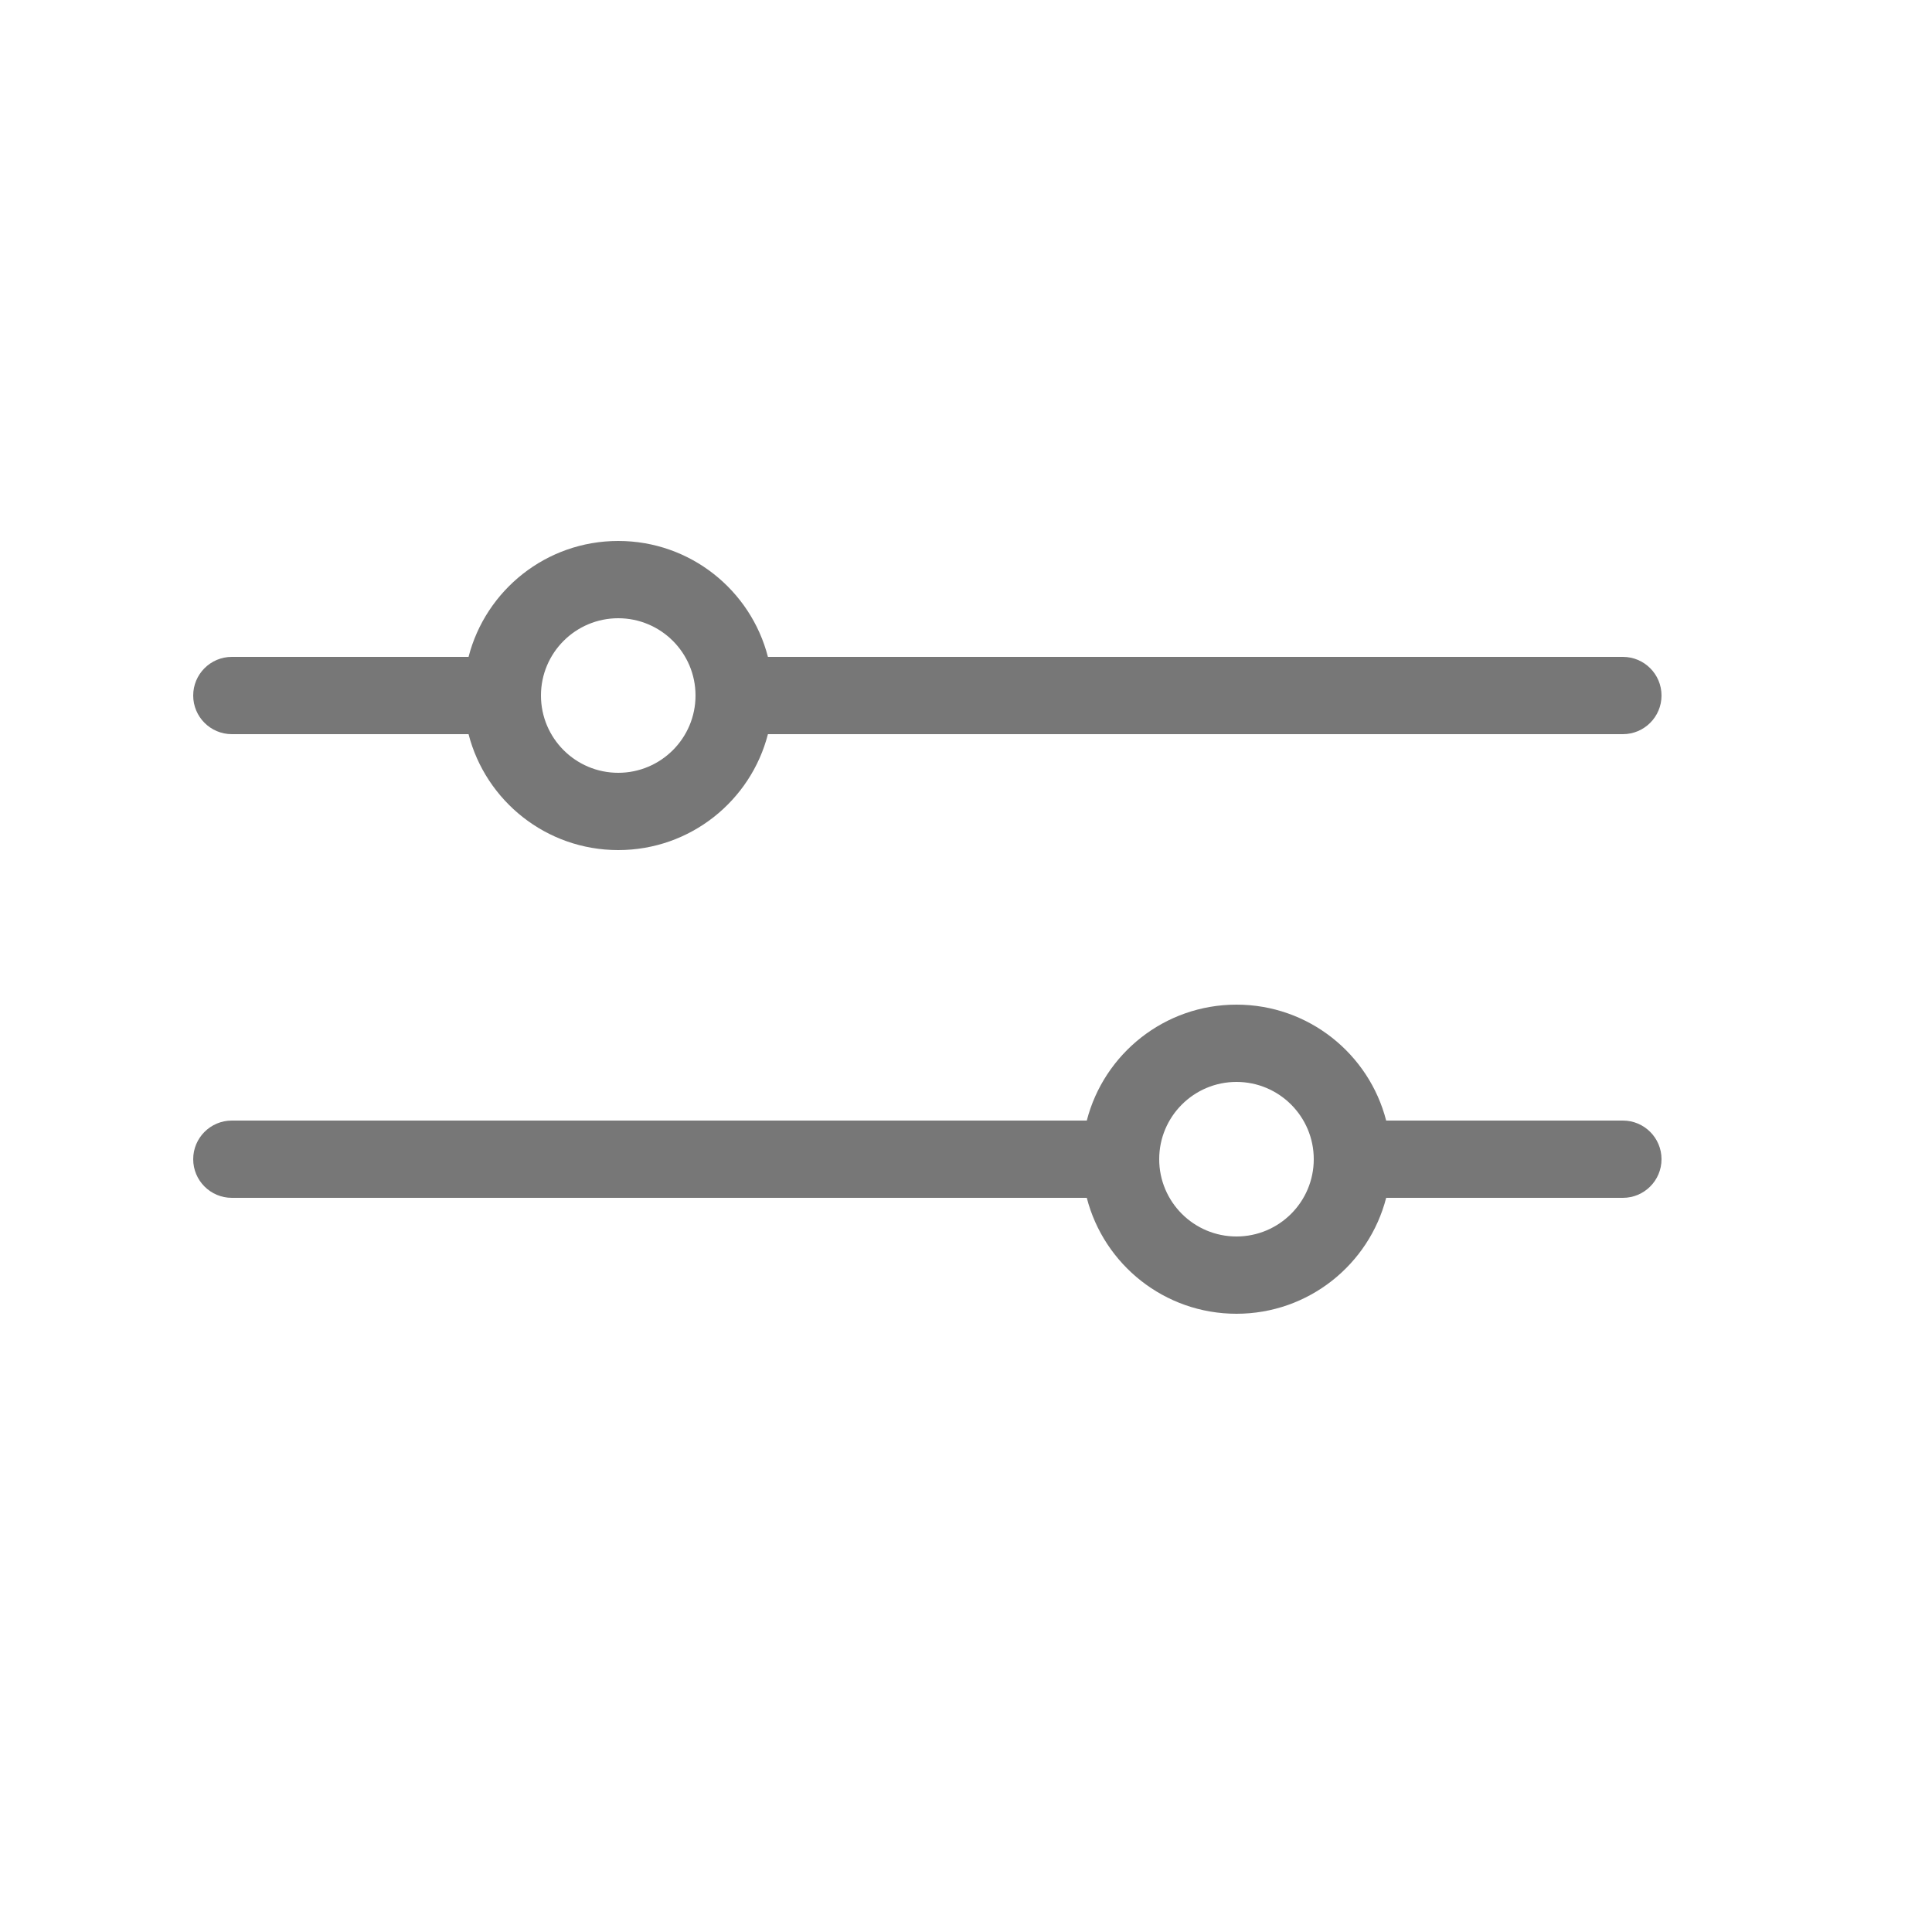
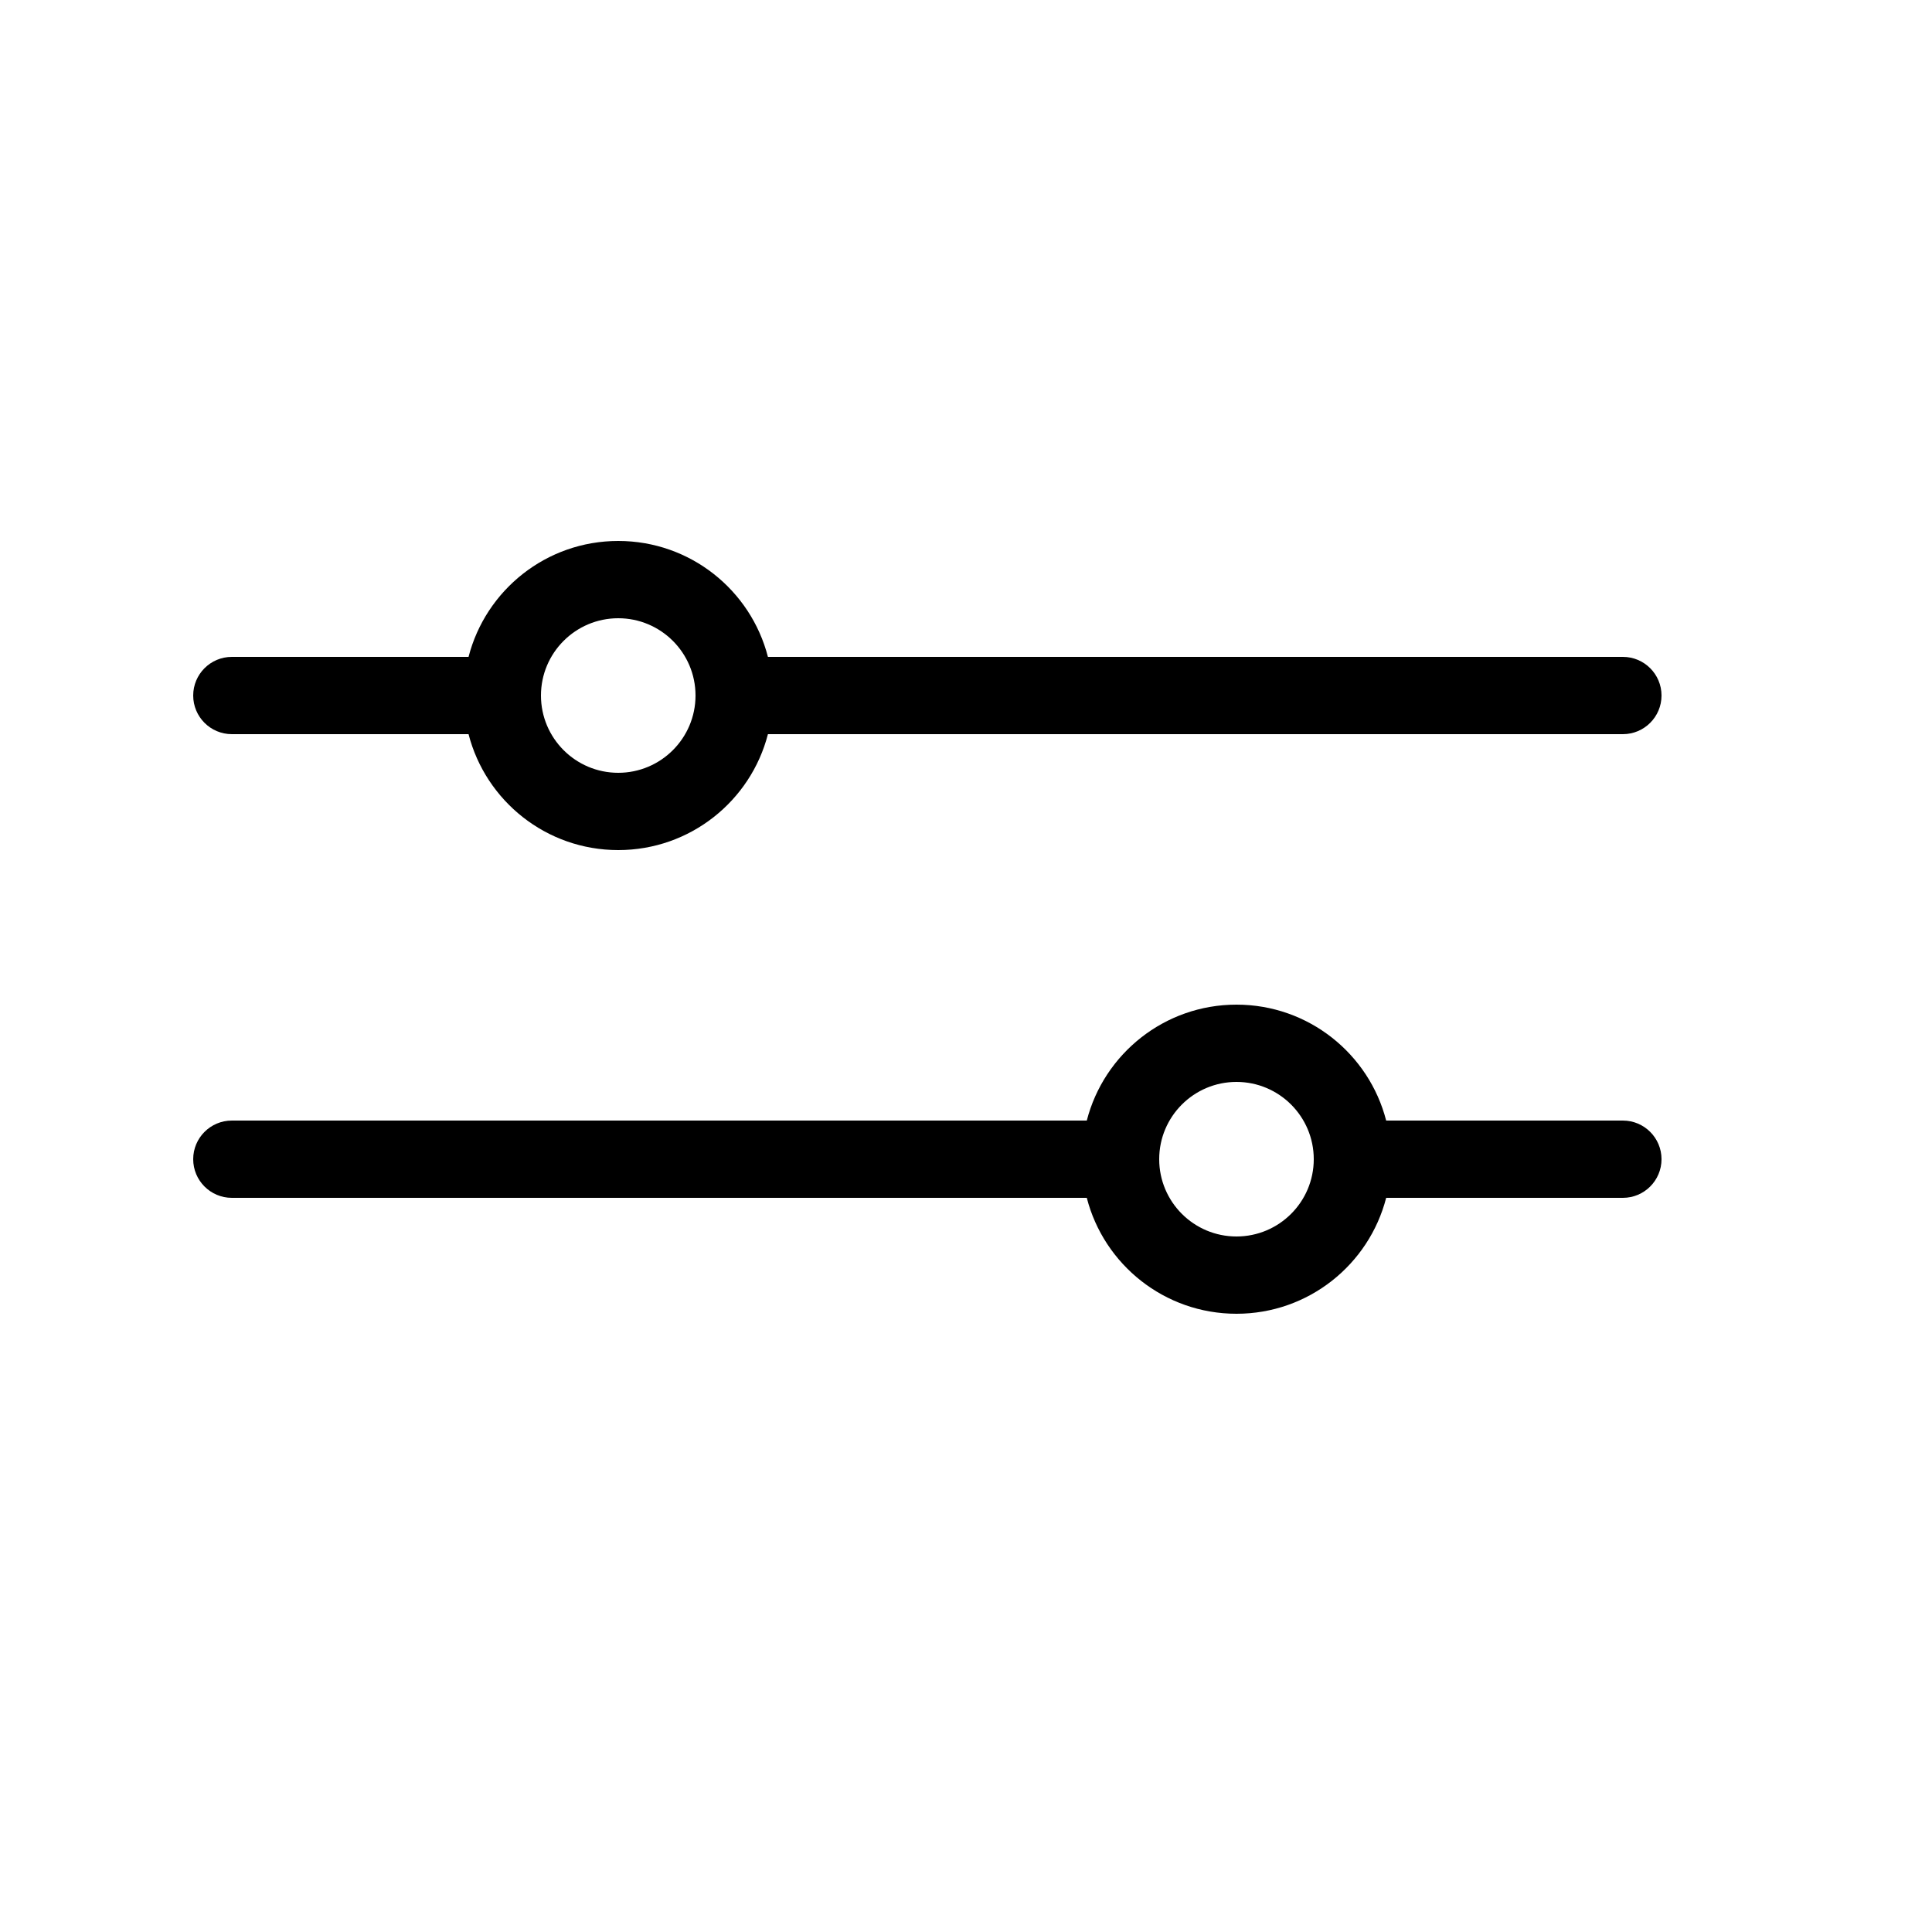
<svg xmlns="http://www.w3.org/2000/svg" width="25" height="25" viewBox="0 0 25 25" fill="none">
-   <path fill-rule="evenodd" clip-rule="evenodd" d="M8 11C8.932 11 9.715 10.363 9.937 9.5L21 9.5C21.276 9.5 21.5 9.276 21.5 9C21.5 8.724 21.276 8.5 21 8.5H9.937C9.715 7.637 8.932 7 8 7C7.068 7 6.285 7.637 6.063 8.5H3C2.724 8.5 2.5 8.724 2.5 9C2.5 9.276 2.724 9.5 3 9.5L6.063 9.5C6.285 10.363 7.068 11 8 11ZM8 10C8.552 10 9 9.552 9 9C9 8.448 8.552 8 8 8C7.448 8 7 8.448 7 9C7 9.552 7.448 10 8 10Z" fill="#777777" />
-   <path fill-rule="evenodd" clip-rule="evenodd" d="M14.063 15.5L3 15.5C2.724 15.5 2.5 15.276 2.5 15C2.5 14.724 2.724 14.5 3 14.5H14.063C14.285 13.637 15.068 13 16 13C16.932 13 17.715 13.637 17.937 14.5H21C21.276 14.5 21.5 14.724 21.5 15C21.5 15.276 21.276 15.5 21 15.5H17.937C17.715 16.363 16.932 17 16 17C15.068 17 14.285 16.363 14.063 15.5ZM15 15C15 15.552 15.448 16 16 16C16.552 16 17 15.552 17 15C17 14.448 16.552 14 16 14C15.448 14 15 14.448 15 15Z" fill="#777777" />
+   <path fill-rule="evenodd" clip-rule="evenodd" d="M8 11C8.932 11 9.715 10.363 9.937 9.5L21 9.5C21.276 9.5 21.5 9.276 21.5 9C21.5 8.724 21.276 8.5 21 8.5H9.937C9.715 7.637 8.932 7 8 7C7.068 7 6.285 7.637 6.063 8.5H3C2.724 8.5 2.5 8.724 2.5 9C2.5 9.276 2.724 9.5 3 9.5L6.063 9.5C6.285 10.363 7.068 11 8 11ZM8 10C8.552 10 9 9.552 9 9C9 8.448 8.552 8 8 8C7.448 8 7 8.448 7 9C7 9.552 7.448 10 8 10Z" fill="currentColor" />
+   <path fill-rule="evenodd" clip-rule="evenodd" d="M14.063 15.5L3 15.5C2.724 15.5 2.5 15.276 2.5 15C2.5 14.724 2.724 14.5 3 14.5H14.063C14.285 13.637 15.068 13 16 13C16.932 13 17.715 13.637 17.937 14.5H21C21.276 14.5 21.5 14.724 21.5 15C21.5 15.276 21.276 15.5 21 15.5H17.937C17.715 16.363 16.932 17 16 17C15.068 17 14.285 16.363 14.063 15.5ZM15 15C15 15.552 15.448 16 16 16C16.552 16 17 15.552 17 15C17 14.448 16.552 14 16 14C15.448 14 15 14.448 15 15Z" fill="currentColor" />
</svg>
